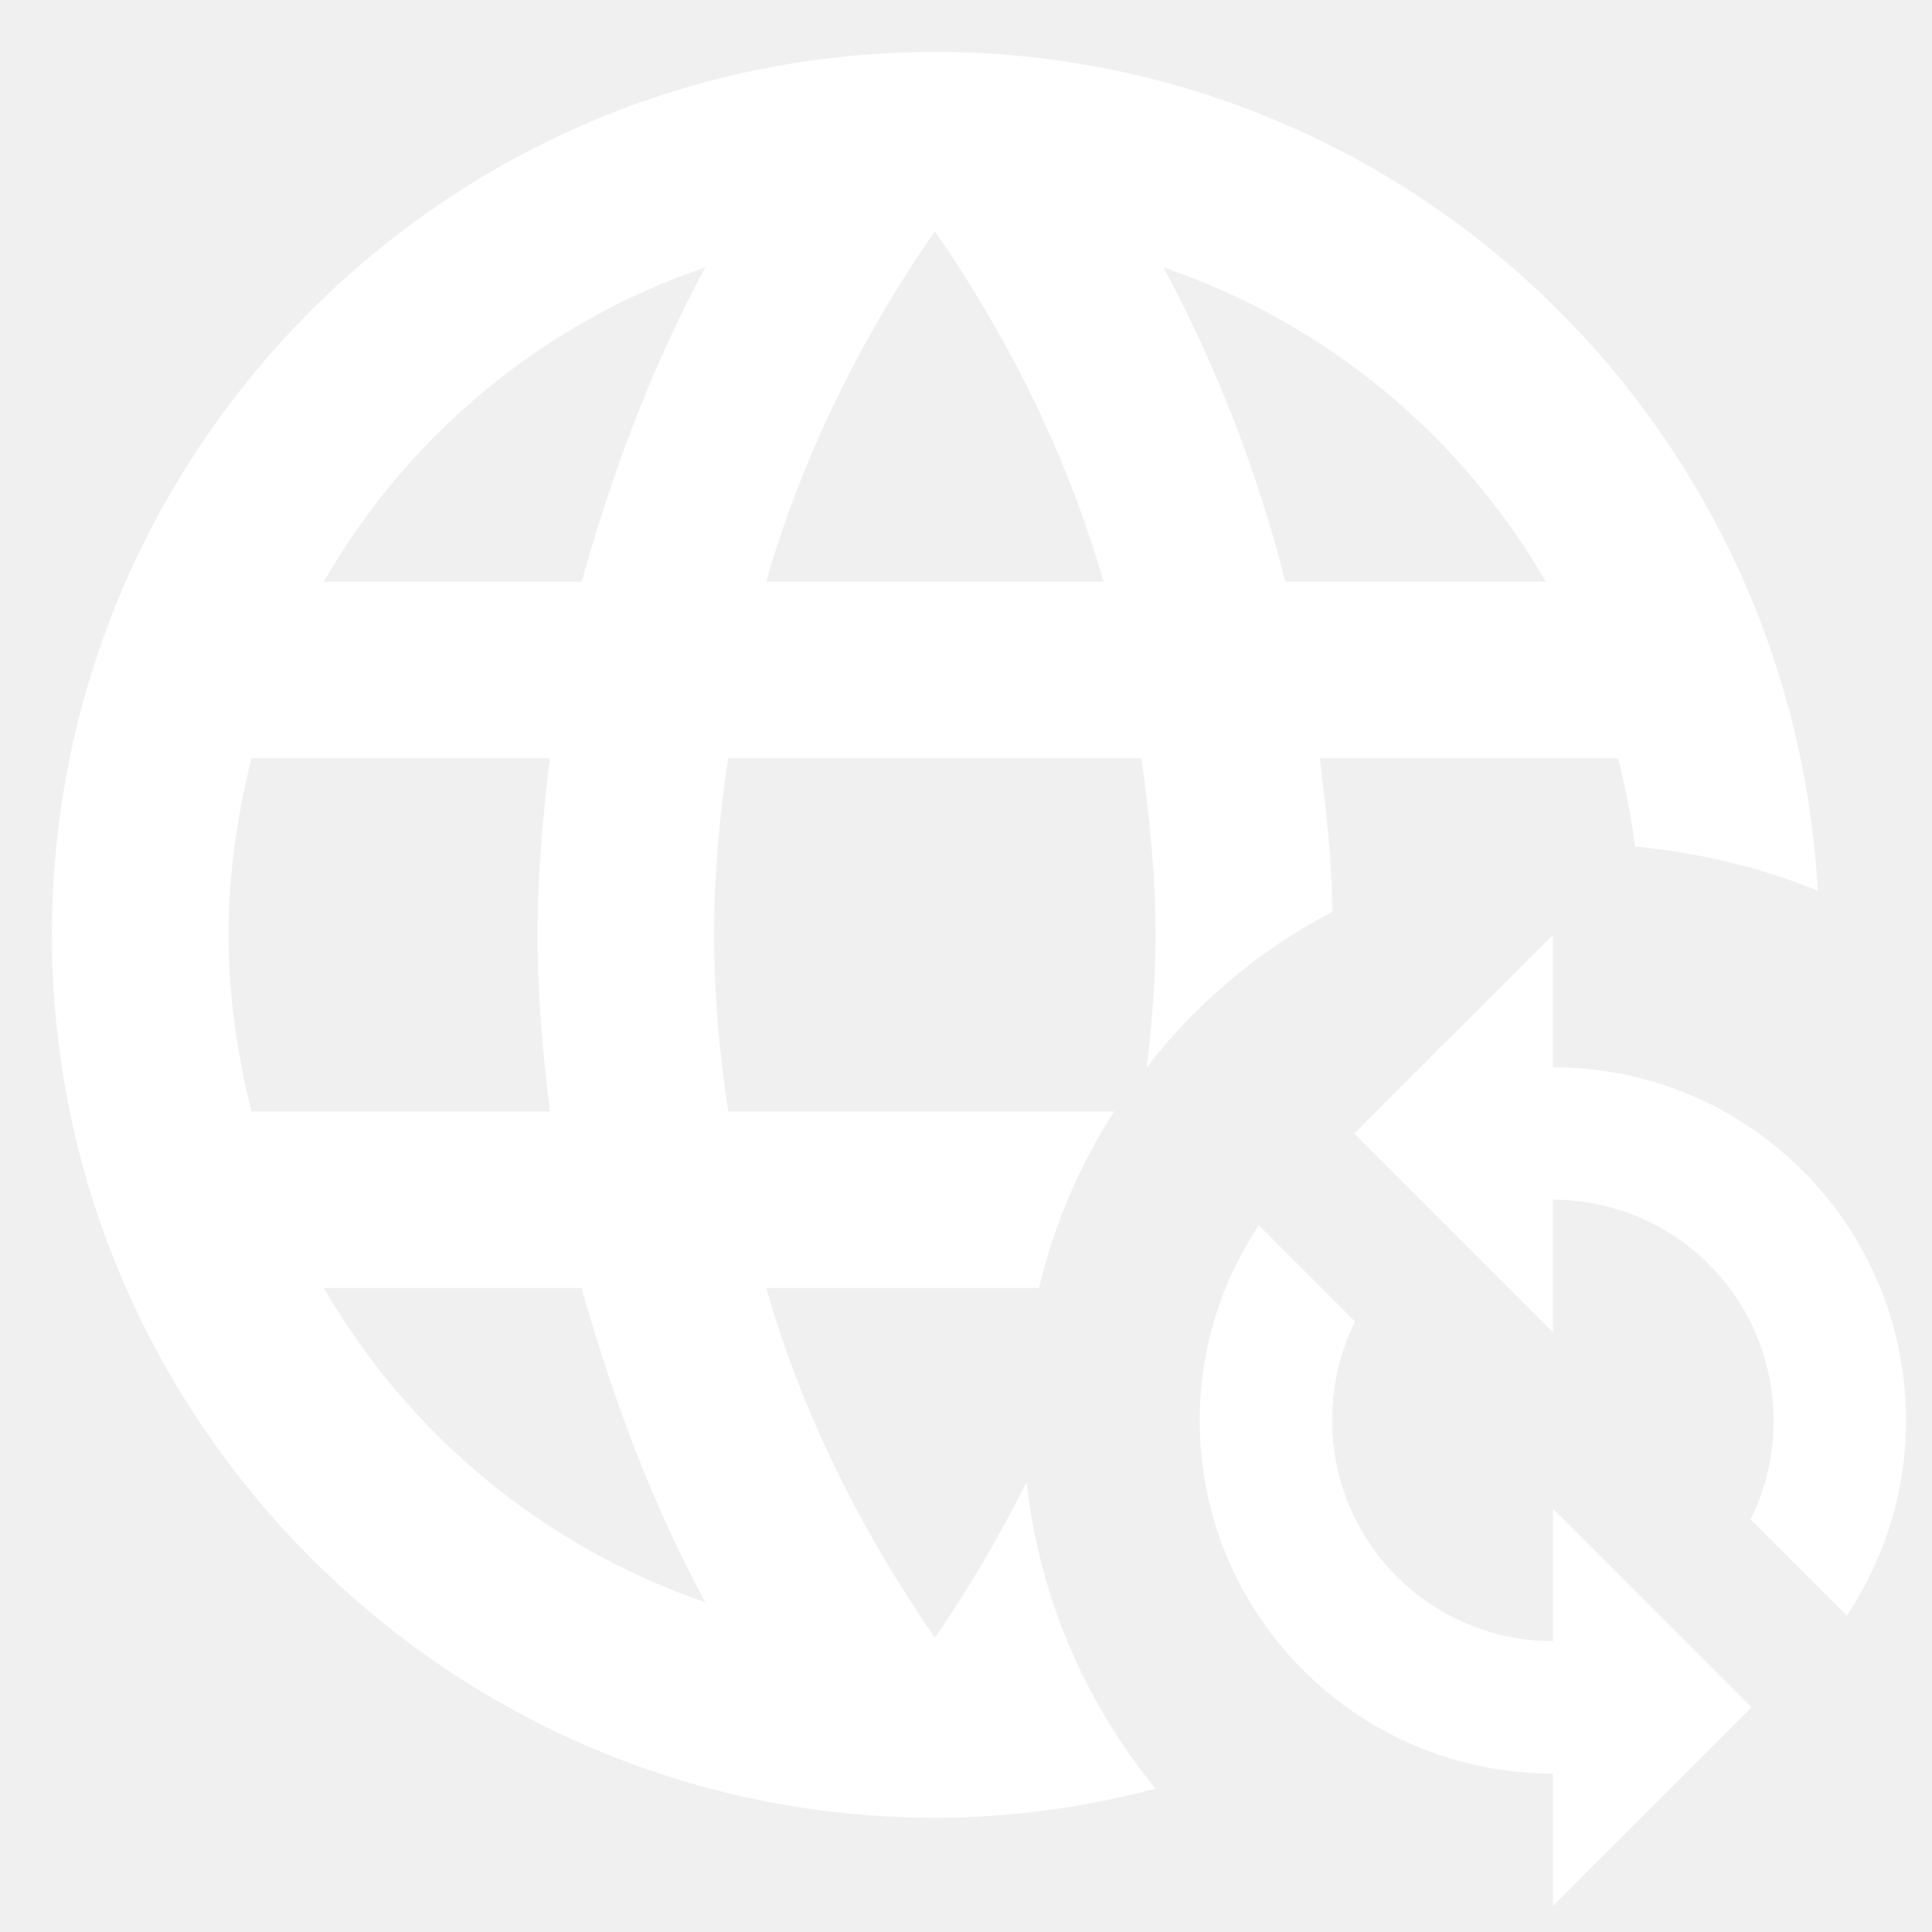
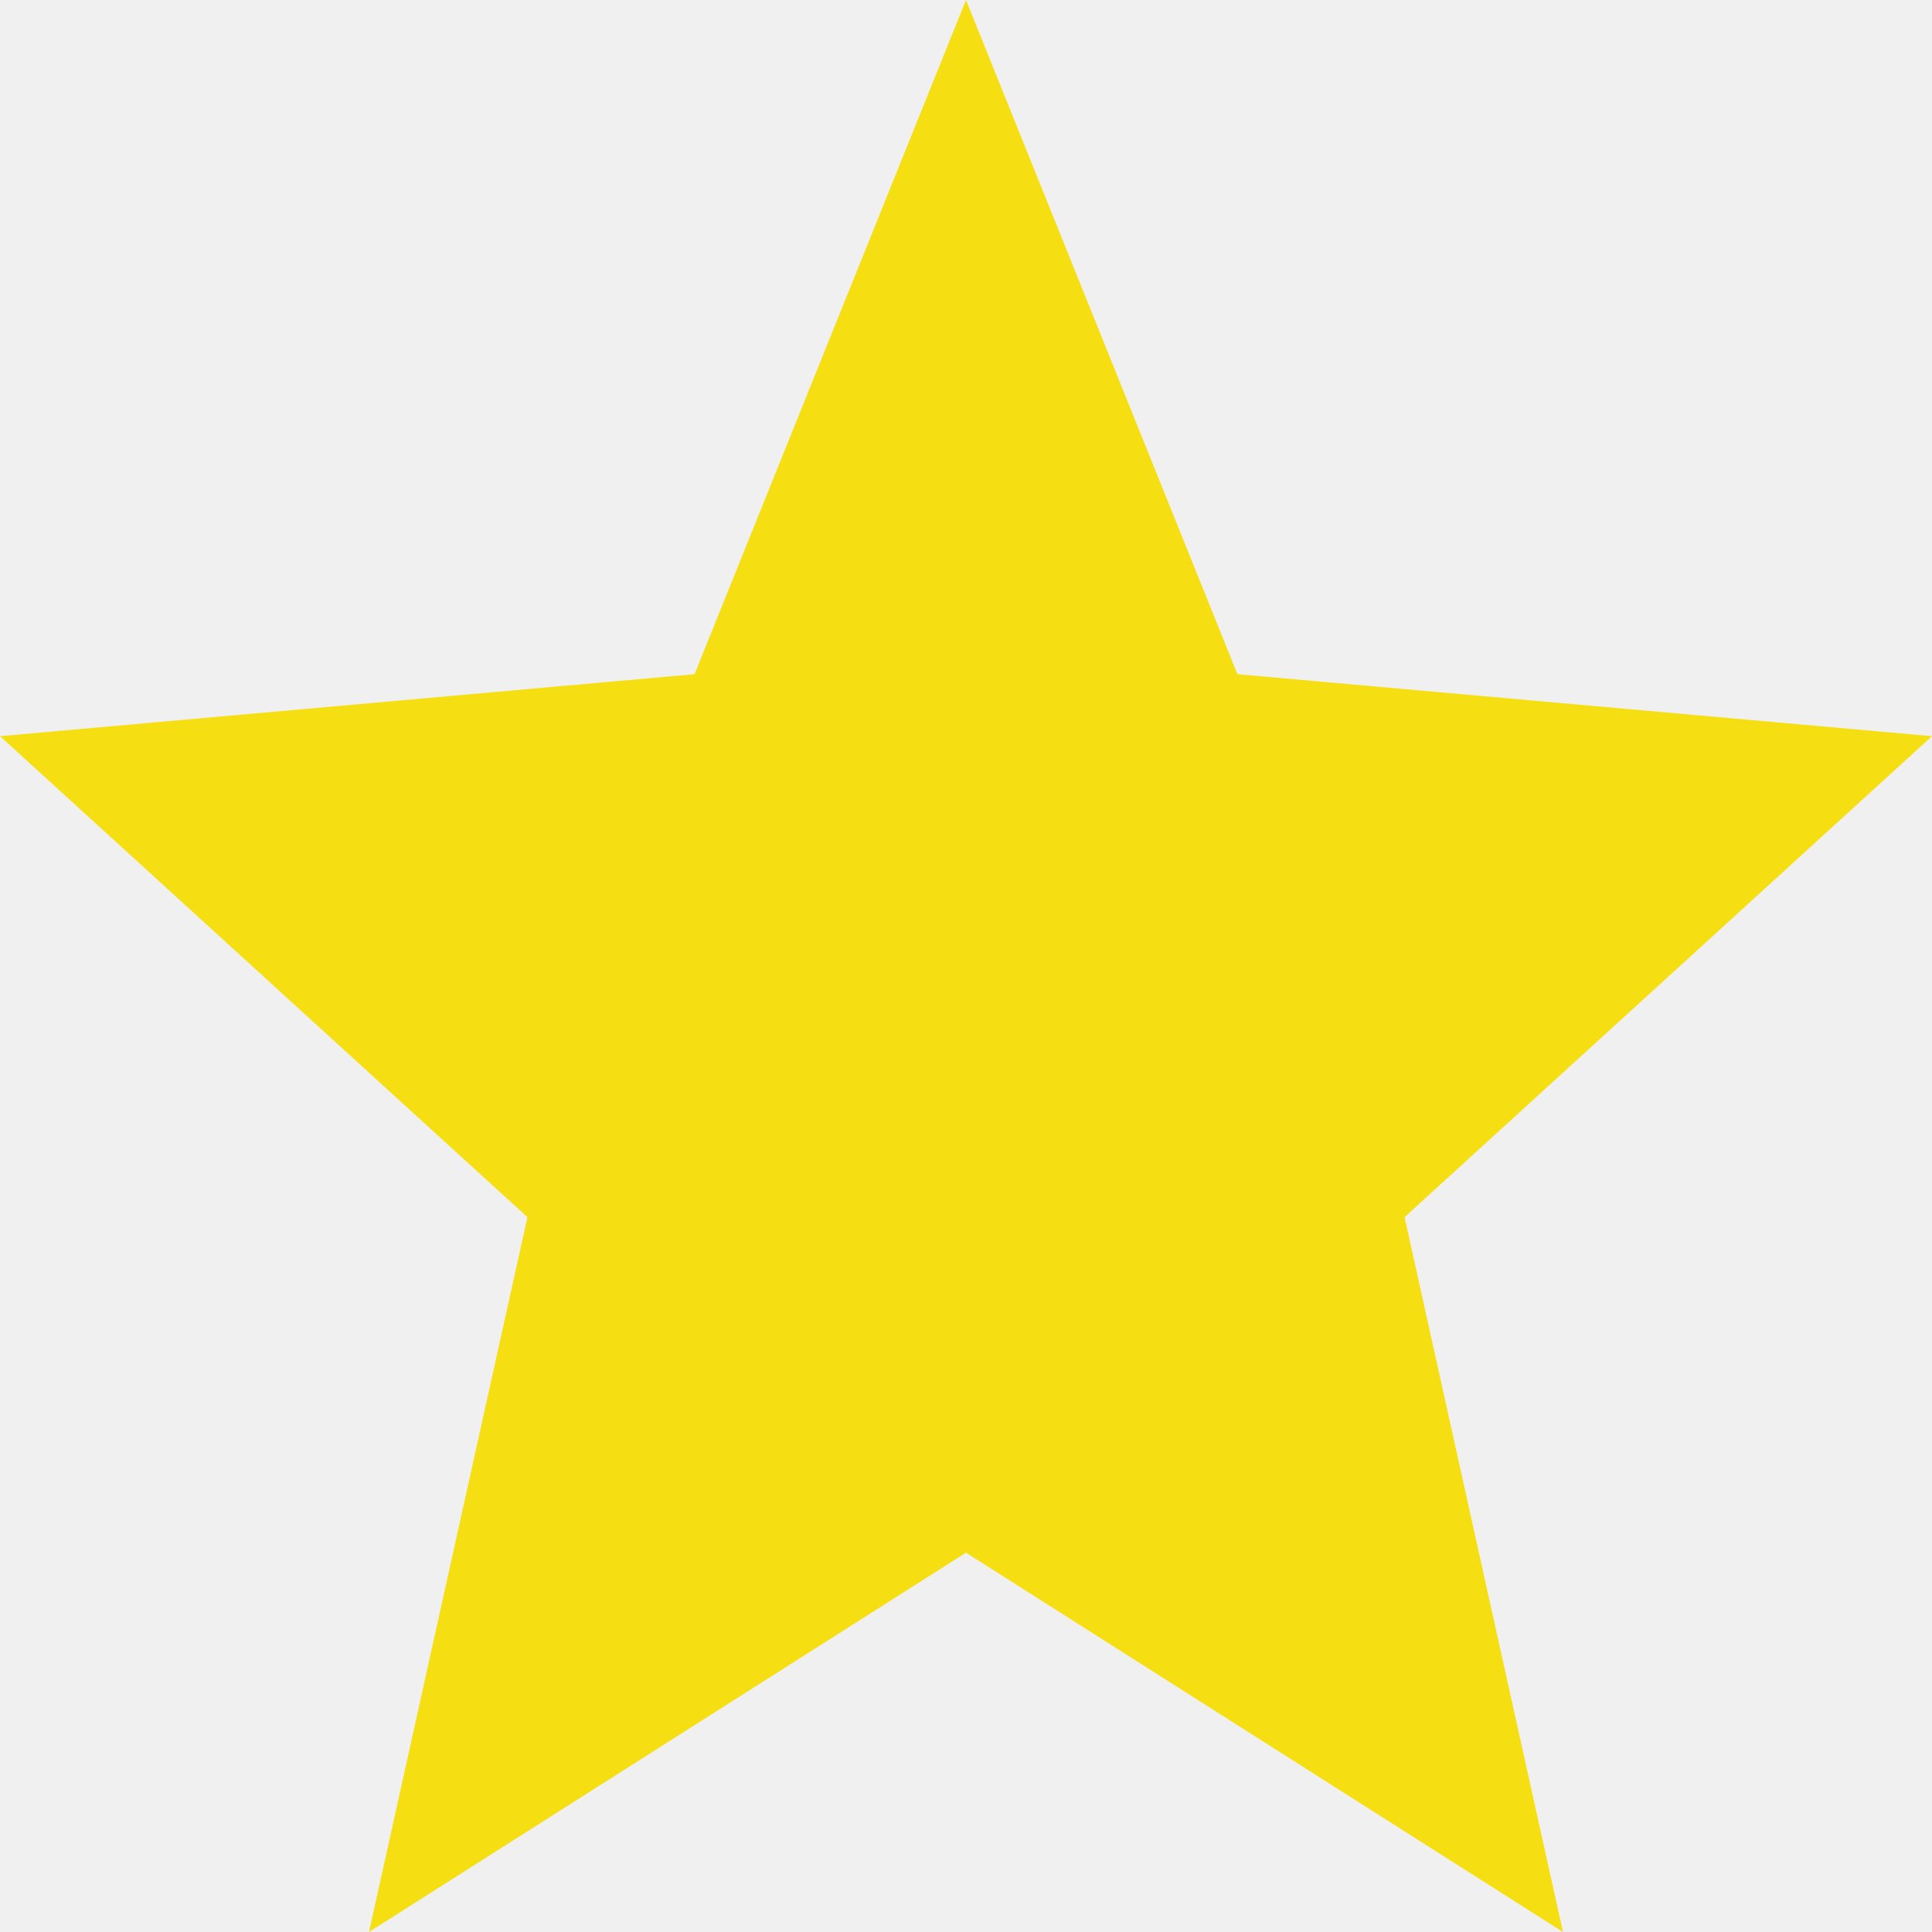
- <svg xmlns="http://www.w3.org/2000/svg" width="31" height="31" viewBox="0 0 31 31" fill="none">
-   <path d="M21.375 14.632C21.375 13.796 21.276 12.988 21.177 12.167H25.965C26.078 12.634 26.177 13.116 26.234 13.583C27.254 13.682 28.232 13.909 29.167 14.292C28.756 6.797 22.579 0.833 15 0.833C7.166 0.833 0.833 7.208 0.833 15C0.833 22.792 7.208 29.167 15 29.167C16.233 29.167 17.422 28.997 18.542 28.699C17.39 27.296 16.671 25.588 16.473 23.783C16.034 24.647 15.553 25.483 15 26.277C13.824 24.577 12.875 22.692 12.294 20.667H16.672C16.913 19.647 17.323 18.697 17.876 17.833H11.685C11.543 16.898 11.458 15.963 11.458 15C11.458 14.037 11.543 13.087 11.685 12.167H18.315C18.442 13.087 18.542 14.037 18.542 15C18.542 15.708 18.485 16.417 18.4 17.125C19.2 16.089 20.215 15.238 21.375 14.632ZM4.035 17.833C3.808 16.927 3.667 15.977 3.667 15C3.667 14.022 3.808 13.073 4.035 12.167H8.823C8.71 13.102 8.625 14.037 8.625 15C8.625 15.963 8.71 16.898 8.823 17.833H4.035ZM5.197 20.667H9.333C9.829 22.437 10.467 24.137 11.317 25.71C8.736 24.821 6.563 23.03 5.197 20.667ZM9.333 9.333H5.197C6.555 6.963 8.731 5.17 11.317 4.29C10.467 5.862 9.829 7.562 9.333 9.333ZM12.294 9.333C12.875 7.307 13.824 5.409 15 3.709C16.176 5.409 17.125 7.307 17.706 9.333H12.294ZM24.803 9.333H20.624C20.18 7.579 19.524 5.885 18.669 4.29C21.276 5.182 23.443 6.982 24.803 9.333ZM30.583 22.792C30.583 23.953 30.229 25.03 29.634 25.922L28.09 24.378C28.331 23.897 28.458 23.358 28.458 22.792C28.458 21.852 28.085 20.951 27.421 20.287C26.757 19.623 25.856 19.25 24.917 19.25V21.375L21.729 18.187L24.917 15V17.125C28.047 17.125 30.583 19.661 30.583 22.792ZM24.917 24.208L28.104 27.396L24.917 30.583V28.458C21.786 28.458 19.25 25.922 19.25 22.792C19.25 21.63 19.604 20.553 20.199 19.661L21.743 21.205C21.503 21.687 21.375 22.225 21.375 22.792C21.375 23.731 21.748 24.632 22.412 25.296C23.077 25.96 23.977 26.333 24.917 26.333V24.208Z" fill="white" />
+ <svg xmlns="http://www.w3.org/2000/svg" width="24" height="24" viewBox="0 0 24 24" fill="none">
+   <path d="M12 19.288L19.416 24L17.448 15.12L24 9.145L15.372 8.375L12 0L8.628 8.375L0 9.145L6.552 15.12L4.584 24L12 19.288Z" fill="#F5DF13" />
</svg>
